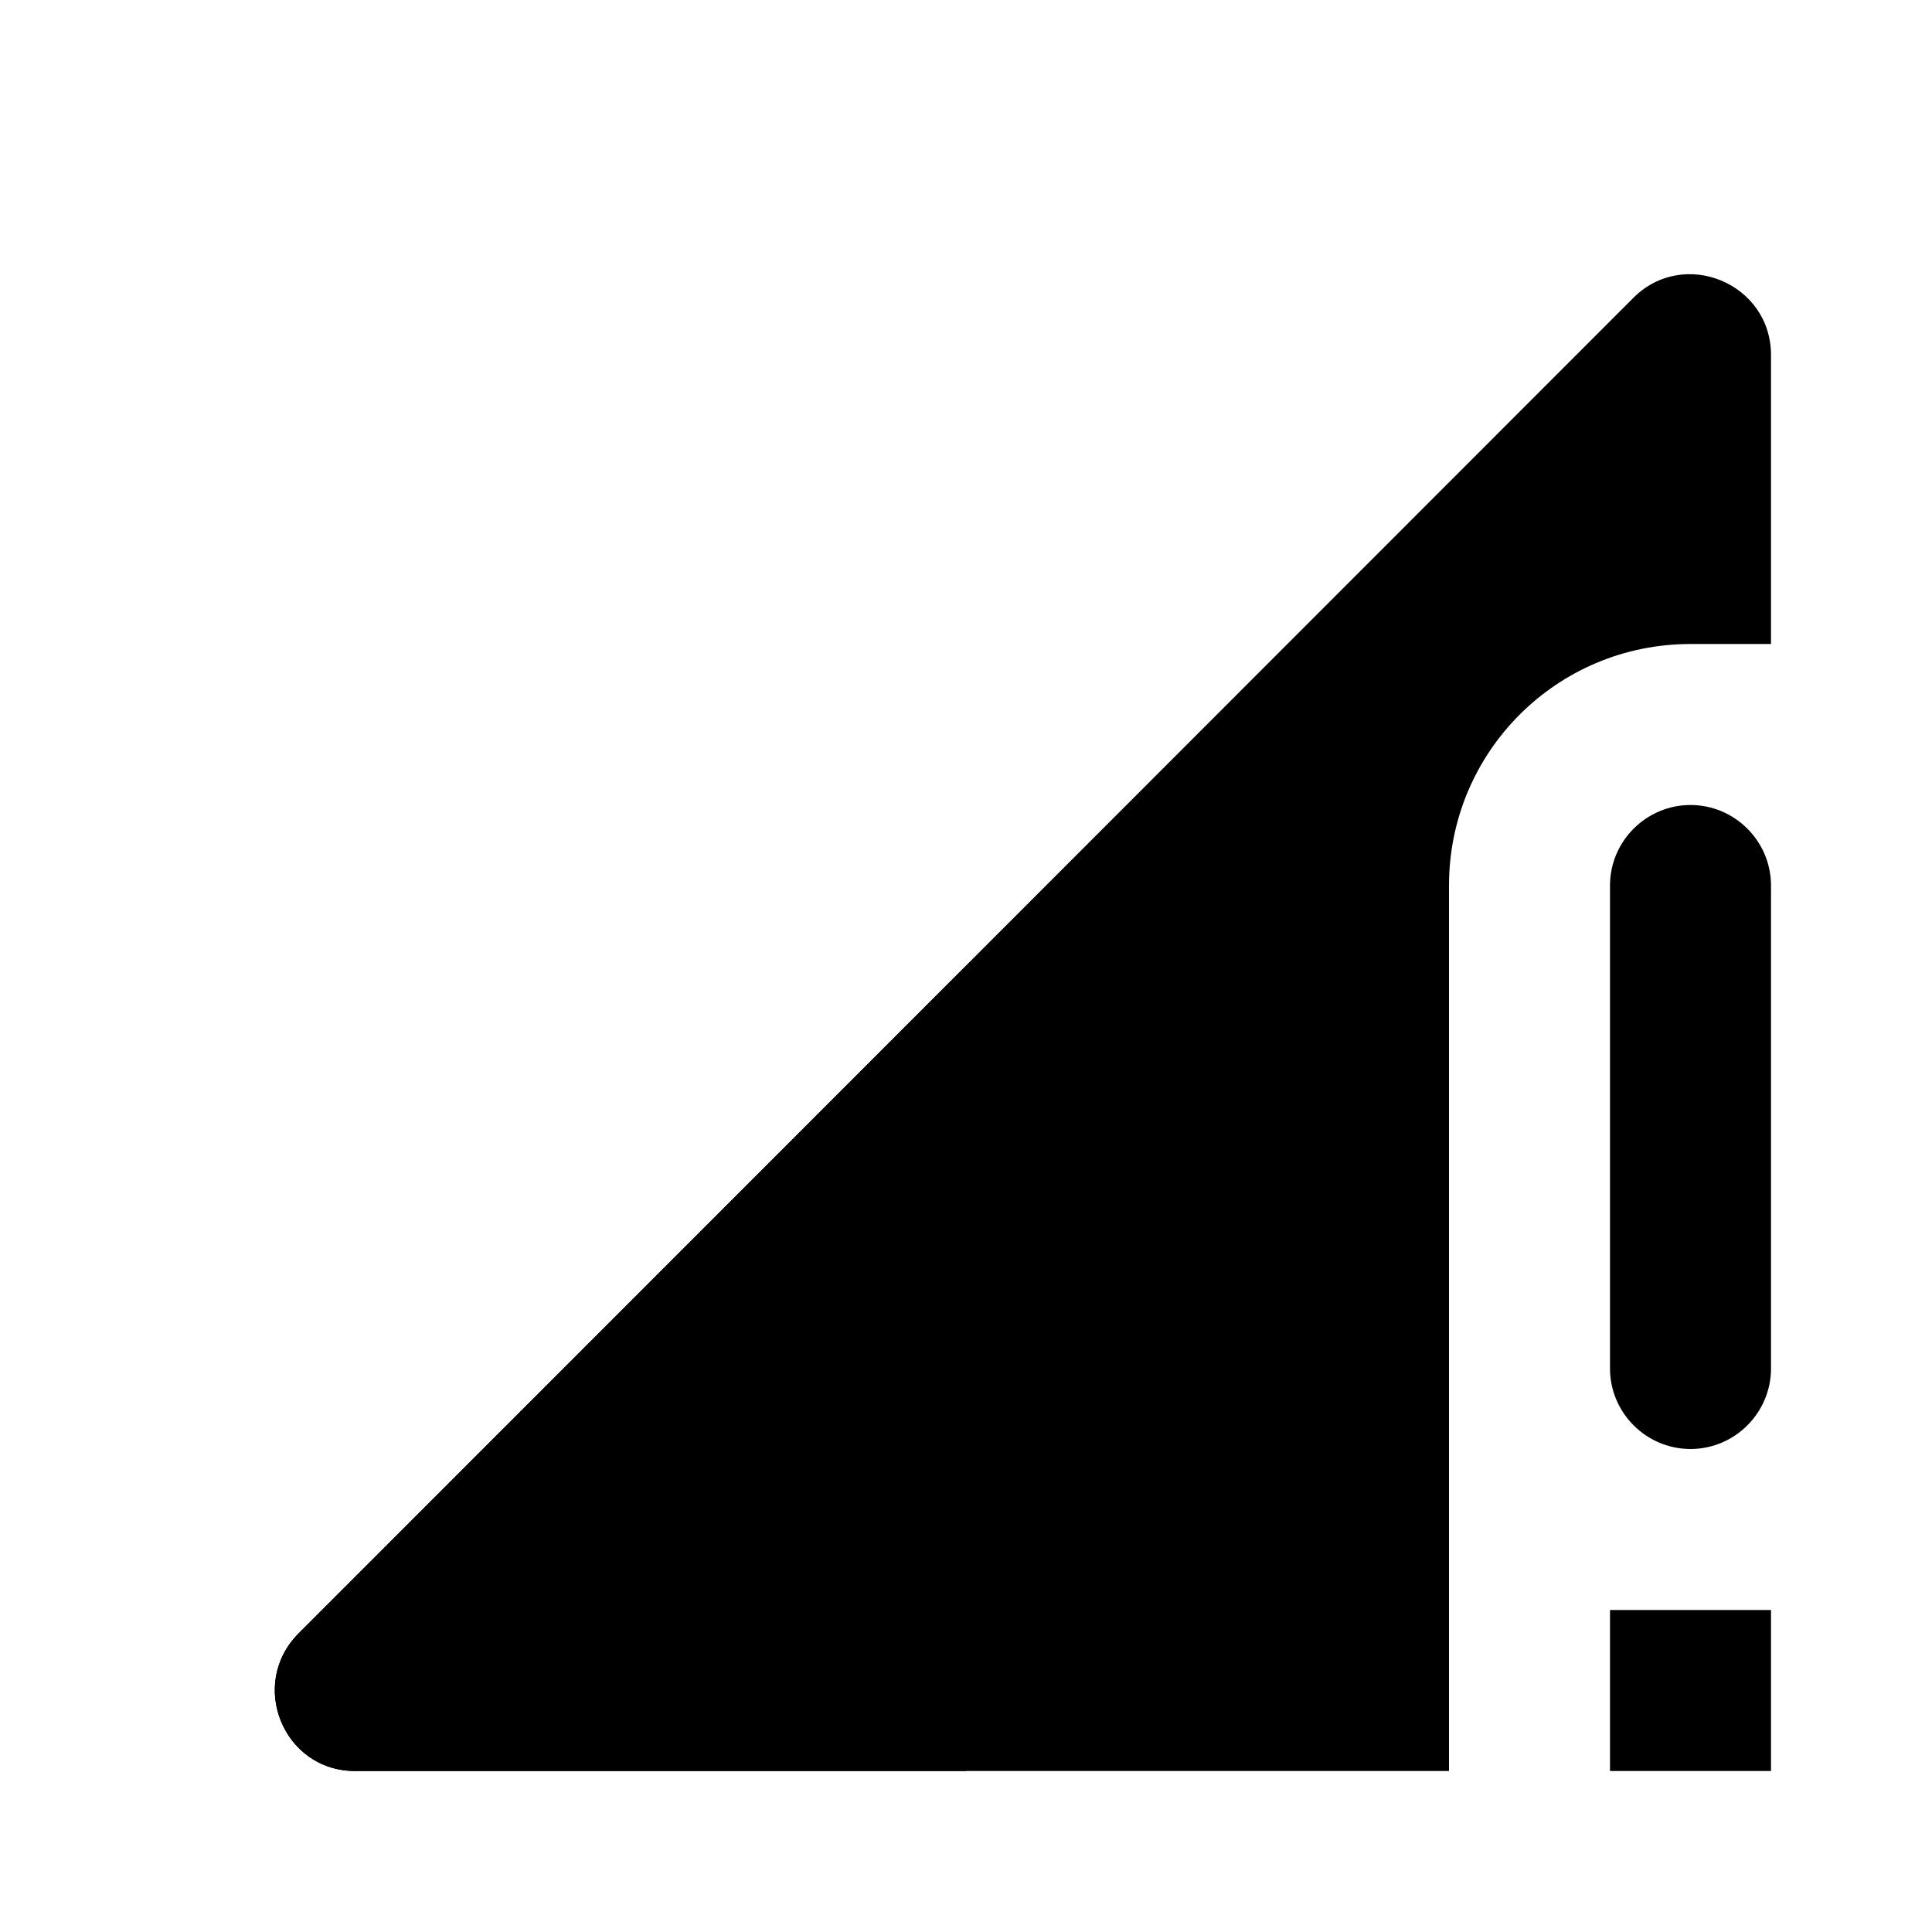
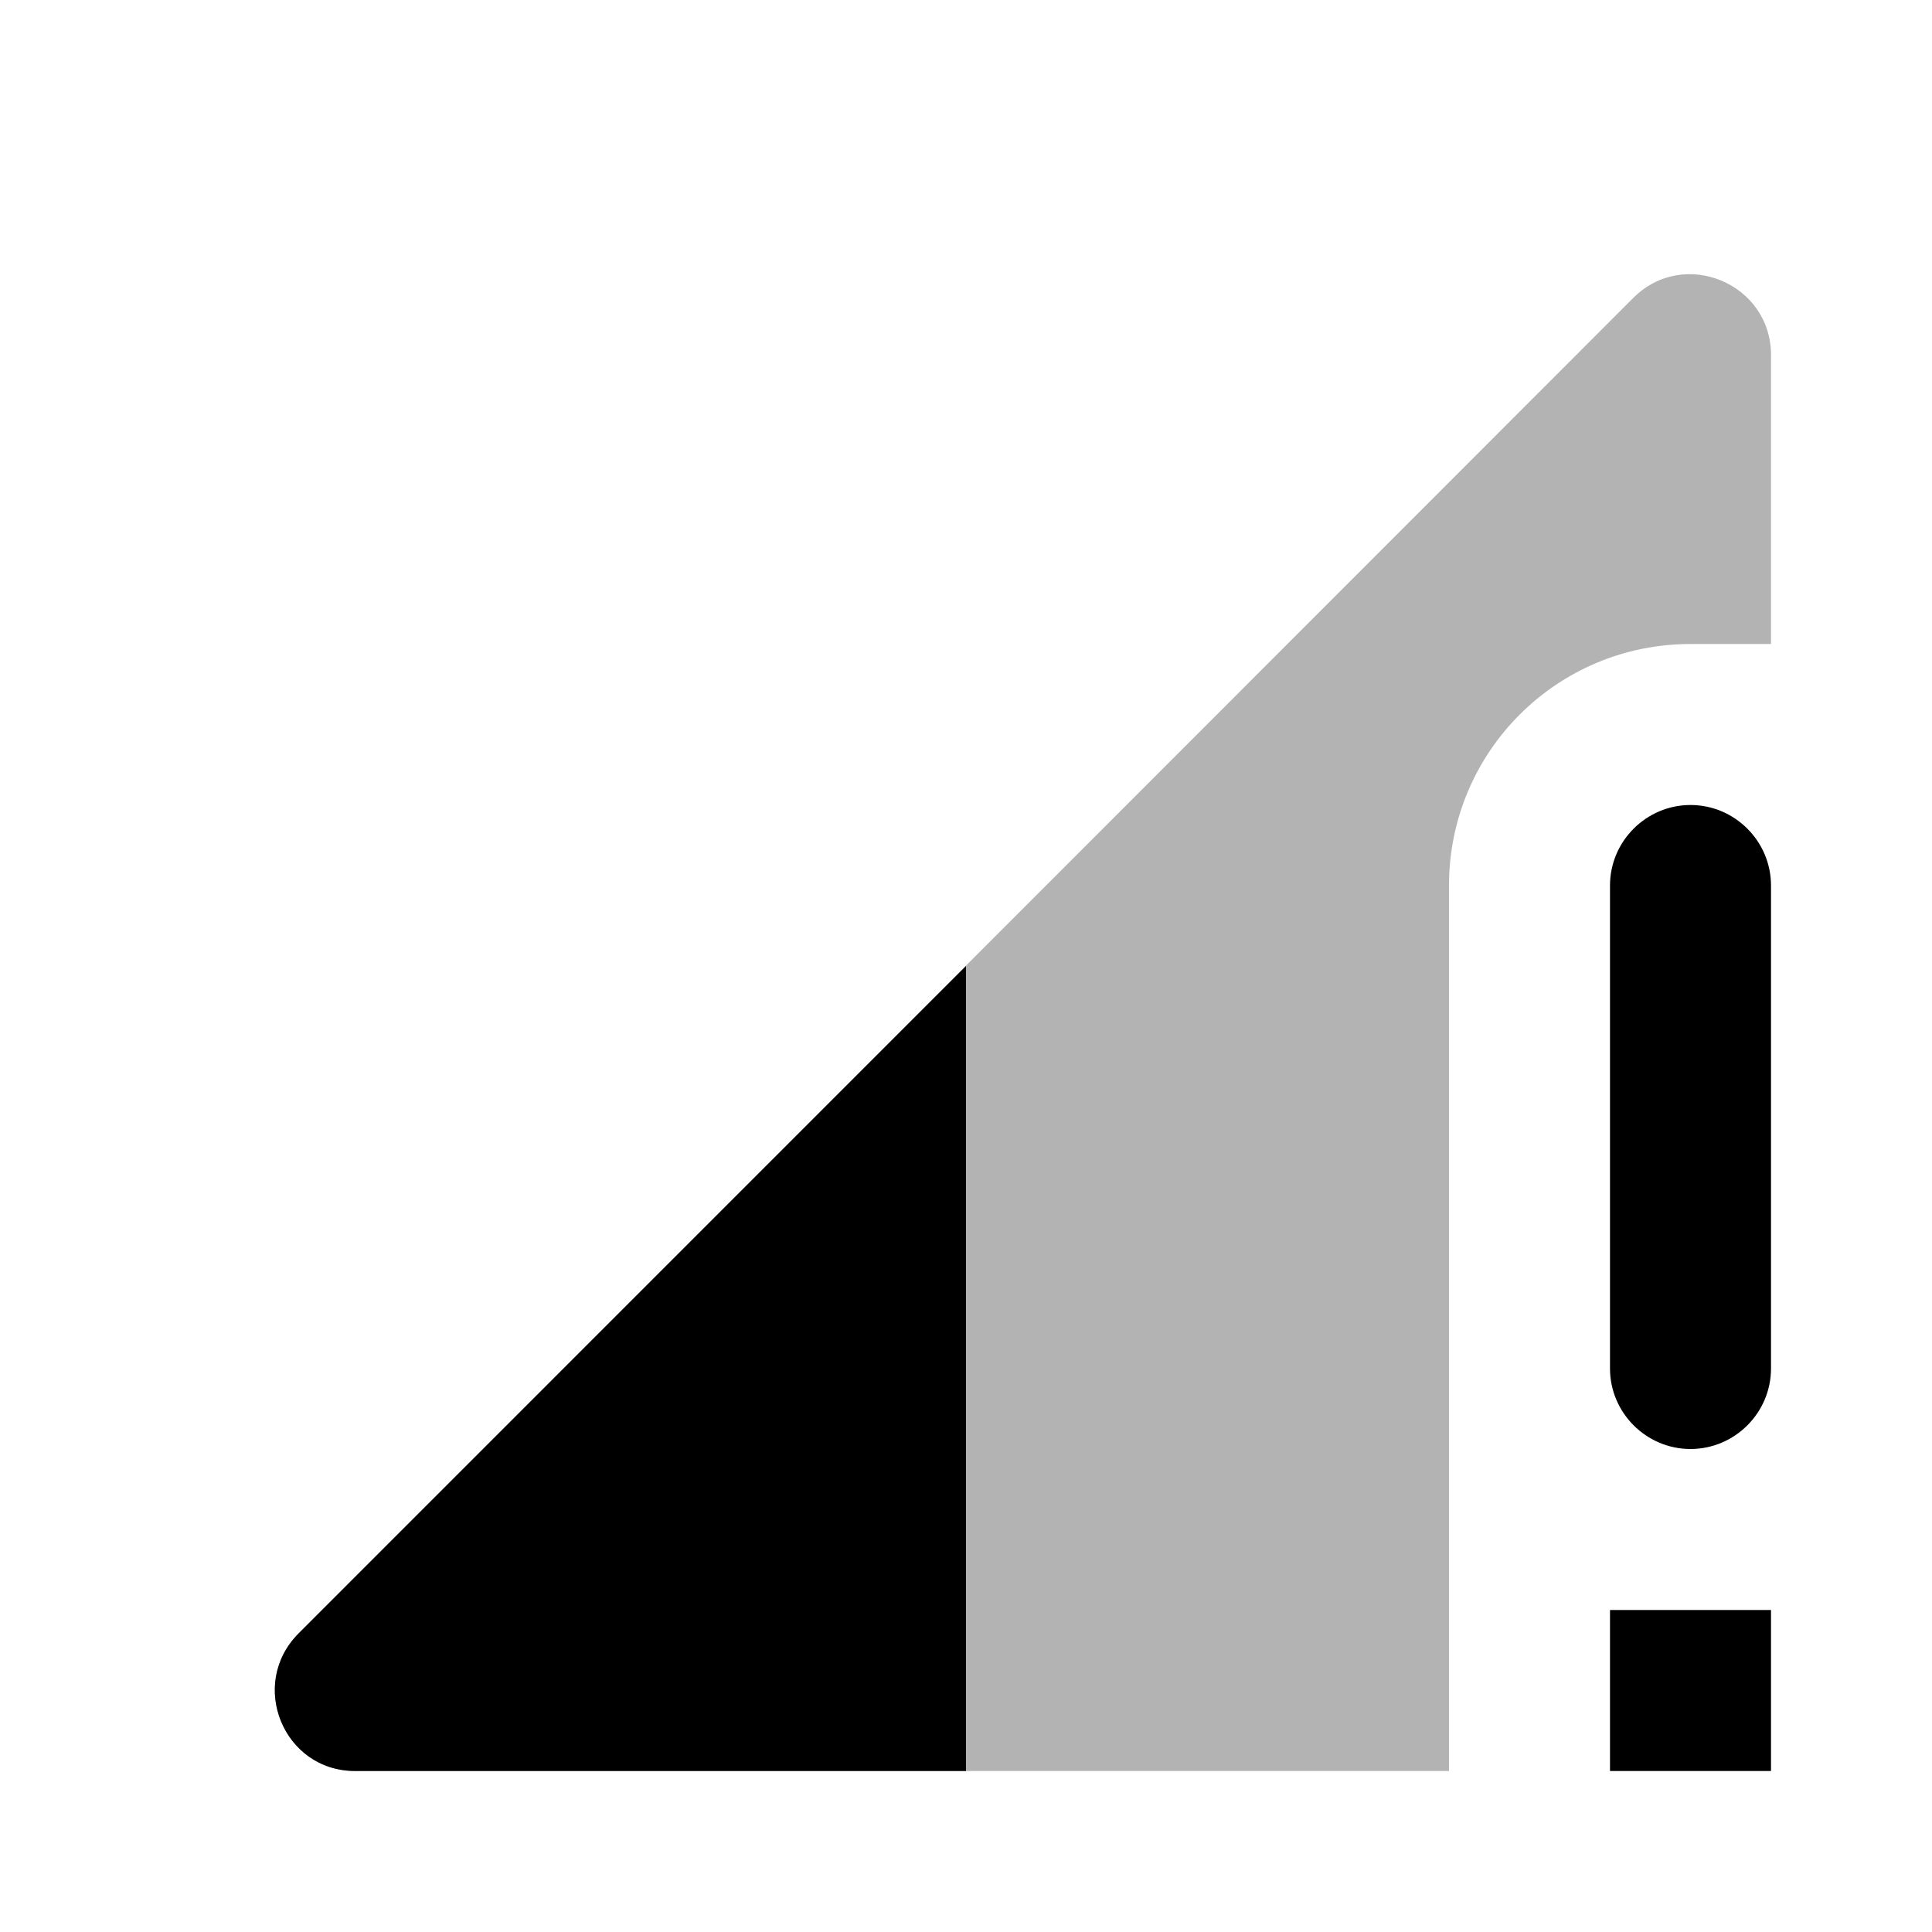
<svg xmlns="http://www.w3.org/2000/svg" version="1.1" width="24" height="24" viewBox="0 0 24 24">
-   <path fillOpacity=".3" d="M22 8V4.41c0-.89-1.08-1.34-1.71-.71L3.71 20.29c-.63.63-.19 1.71.7 1.71H18V11c0-1.66 1.34-3 3-3h1z" />
+   <path fill-opacity=".3" d="M22 8V4.41c0-.89-1.08-1.34-1.71-.71L3.71 20.29c-.63.63-.19 1.71.7 1.71H18V11c0-1.66 1.34-3 3-3h1z" />
  <path d="M20 11v6c0 .55.45 1 1 1s1-.45 1-1v-6c0-.55-.45-1-1-1s-1 .45-1 1zm-8 11V12l-8.29 8.29c-.63.63-.19 1.71.7 1.71H12zm8 0h2v-2h-2v2z" />
</svg>
